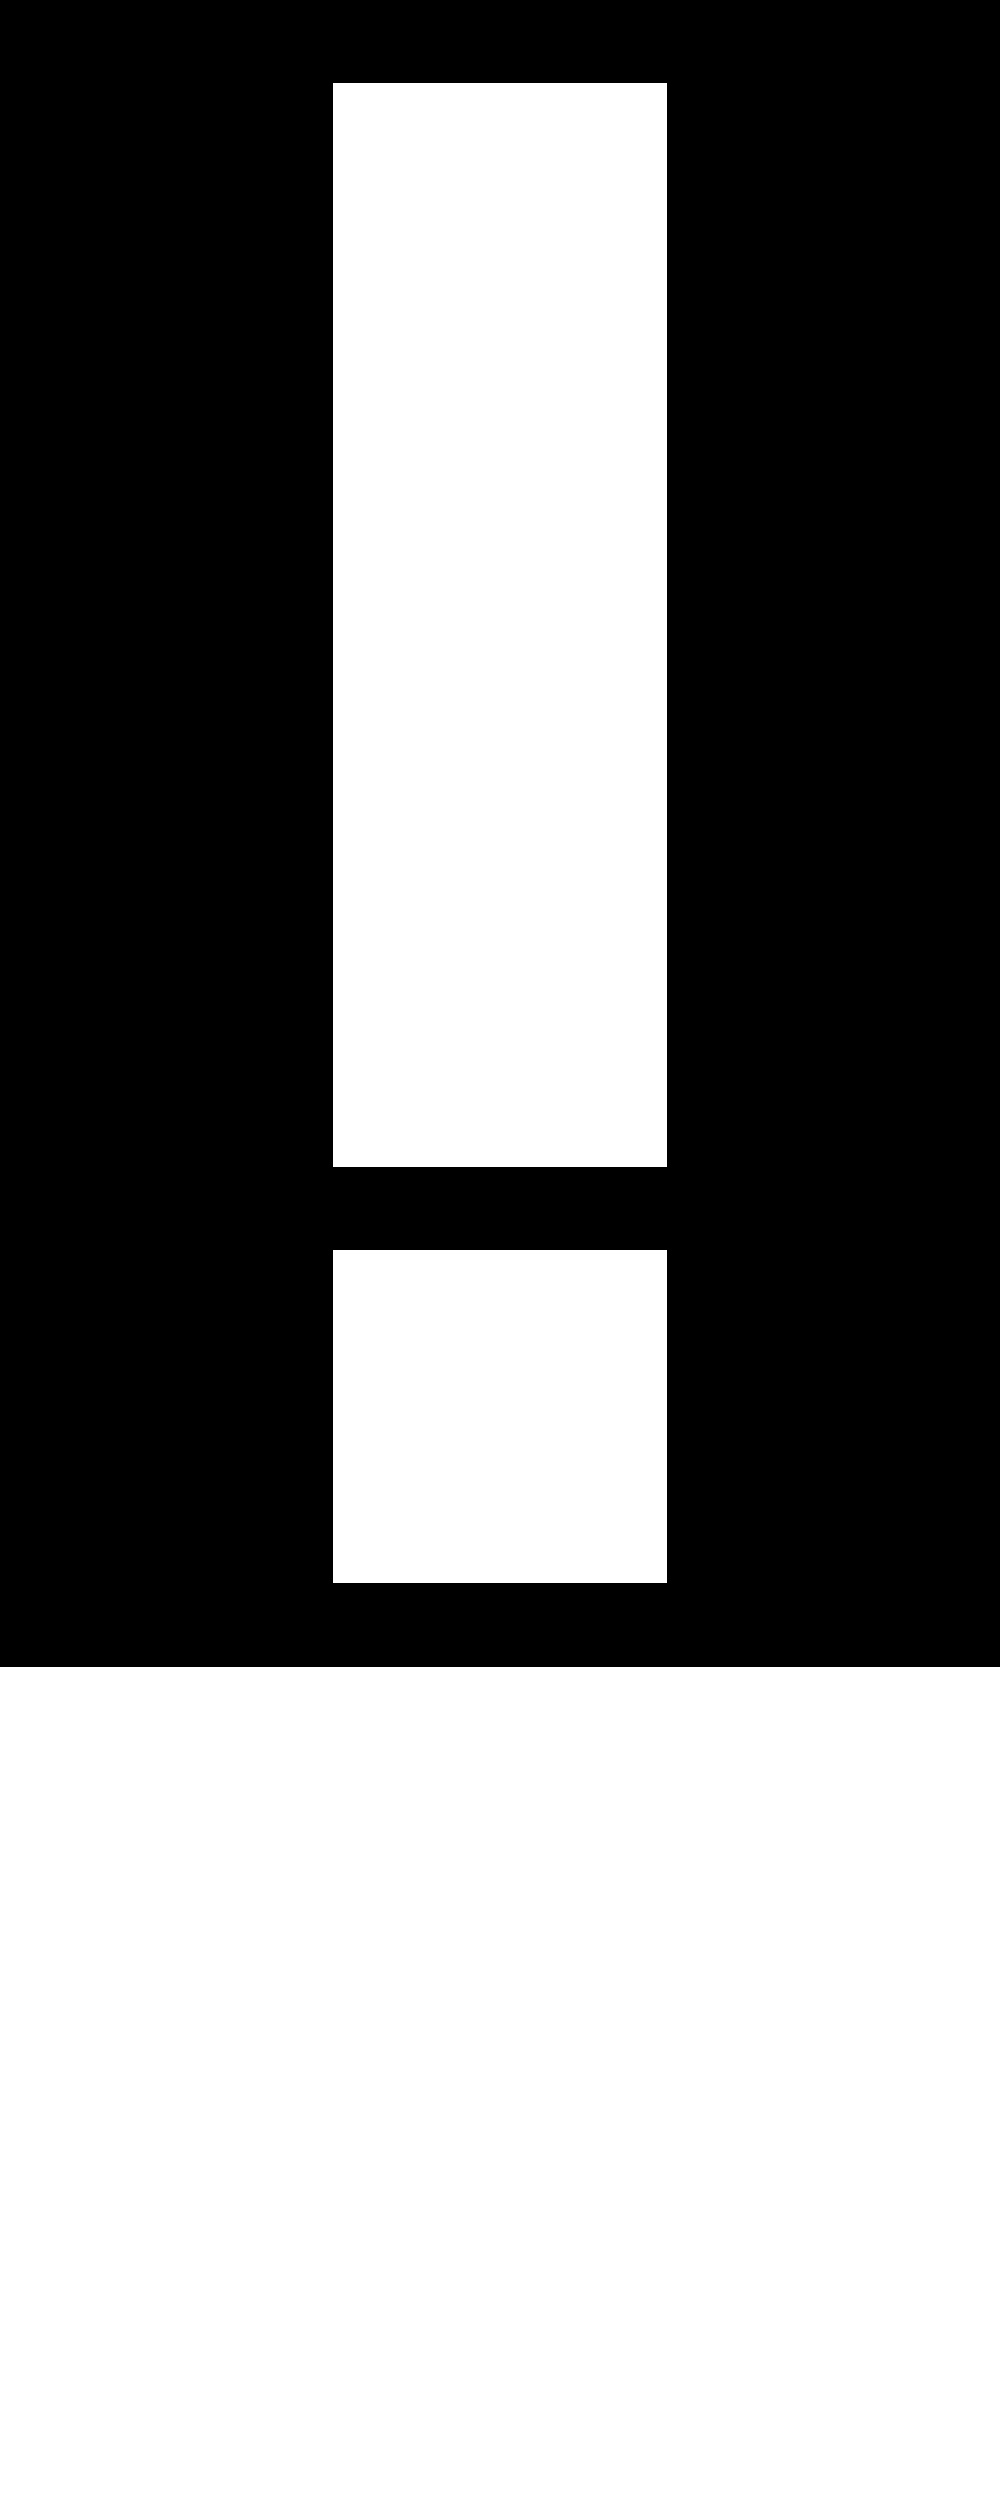
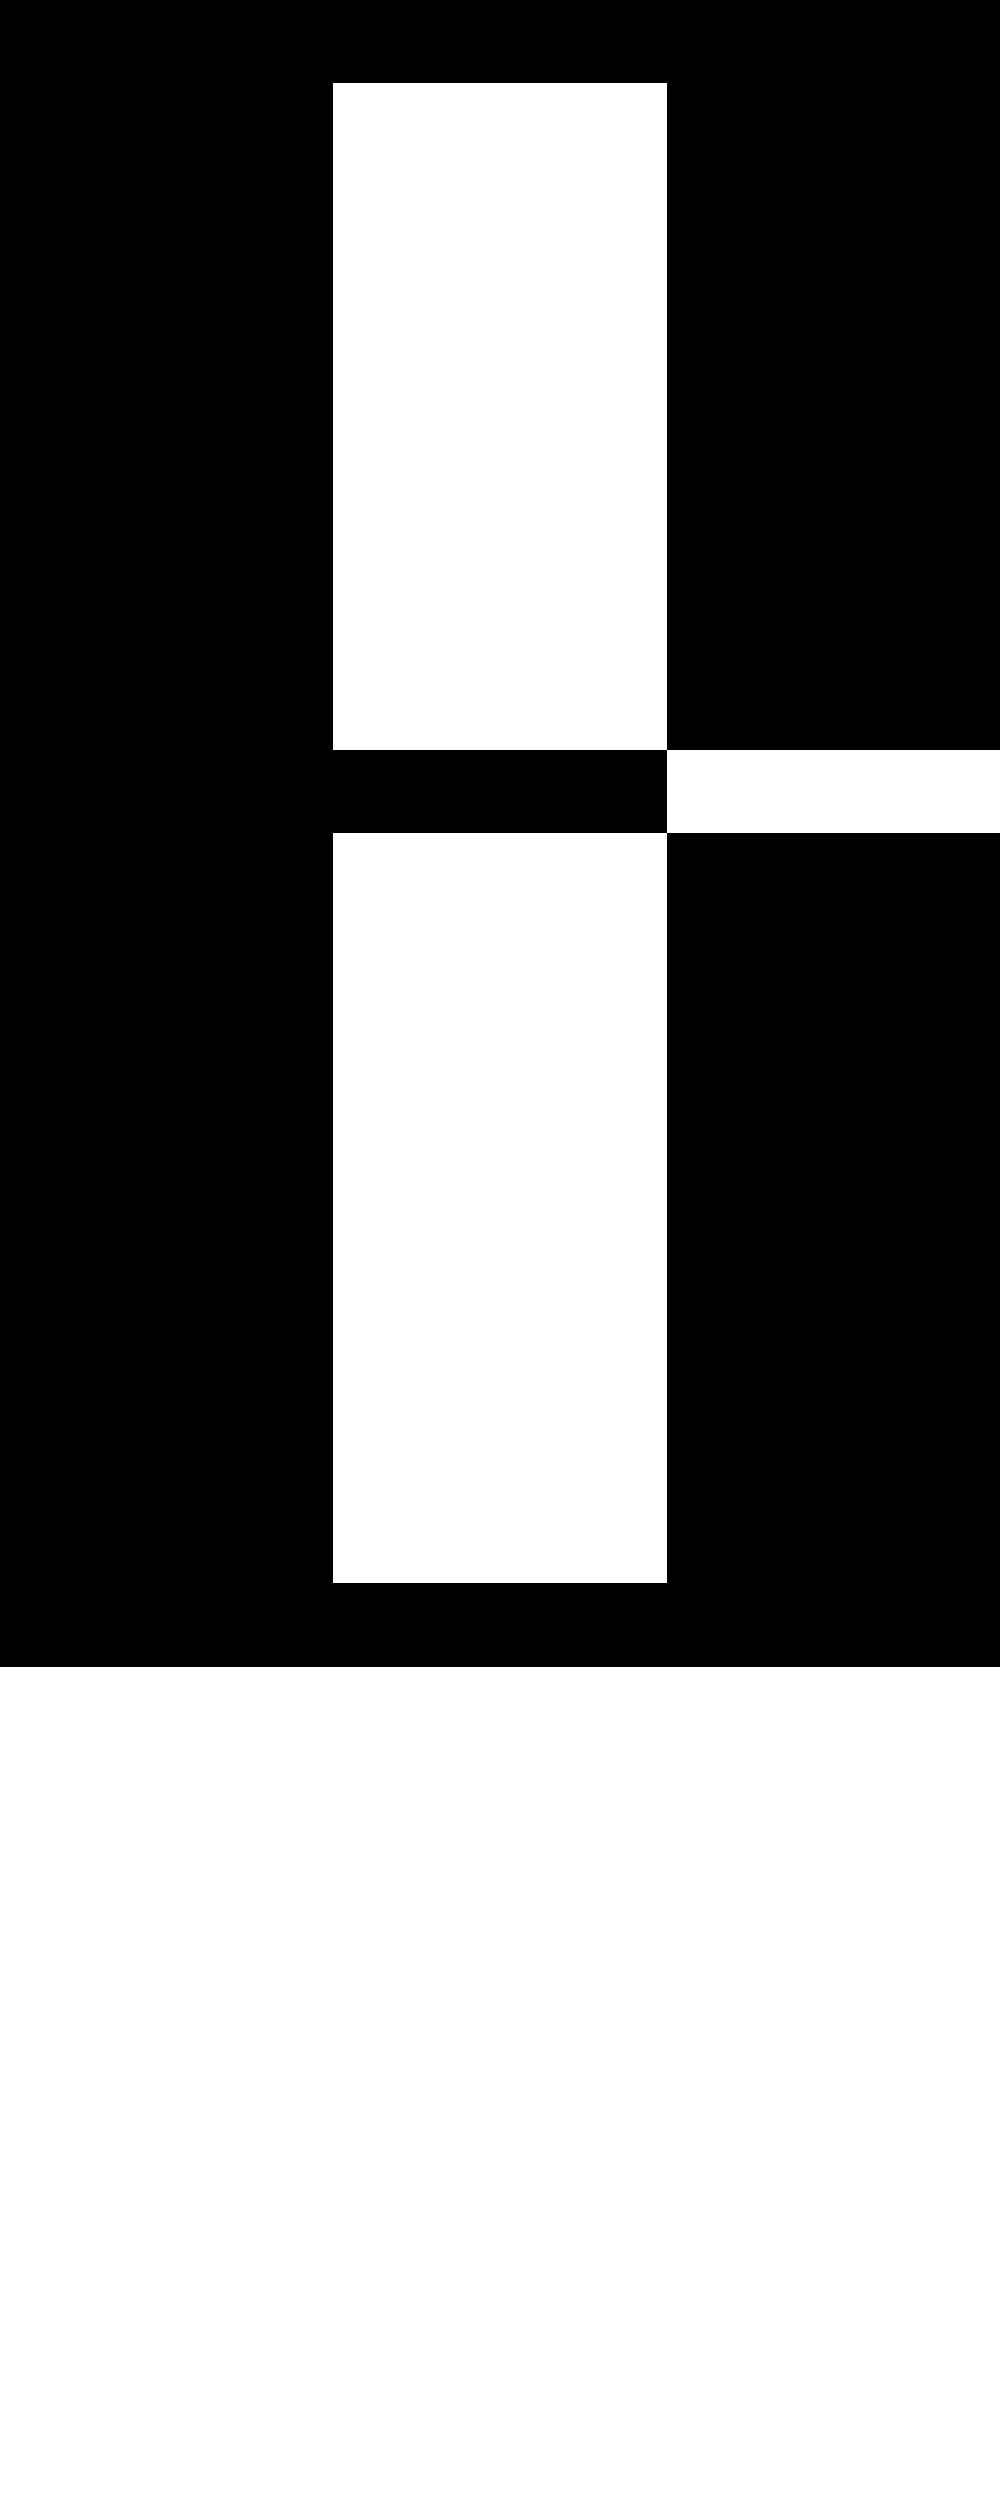
- <svg xmlns="http://www.w3.org/2000/svg" viewBox="0 0 12 30" width="12" height="30" shape-rendering="crispEdges">
+ <svg xmlns="http://www.w3.org/2000/svg" viewBox="0 0 12 30" width="12" height="30" shape-rendering="crispEdges" data-char="B" data-codepoint="U+0042">
  <g>
-     <polygon class="B" points="0,0 4,0 4,20 0,20" />
-     <polygon class="B" points="0,0 12,0 12,1 0,1" />
-     <polygon class="B" points="0,14 12,14 12,15 0,15" />
-     <polygon class="B" points="0,19 12,19 12,20 0,20" />
-     <polygon class="B" points="8,1 12,1 12,14 8,14" />
-     <polygon class="B" points="8,15 12,15 12,19 8,19" />
+     <polygon class="glyph glyph-u0042" points="0,0 12,0 12,1 0,1" />
+     <polygon class="glyph glyph-u0042" points="0,1 4,1 4,9 0,9" />
+     <polygon class="glyph glyph-u0042" points="8,1 12,1 12,9 8,9" />
+     <polygon class="glyph glyph-u0042" points="0,9 8,9 8,10 0,10" />
+     <polygon class="glyph glyph-u0042" points="0,10 4,10 4,19 0,19" />
+     <polygon class="glyph glyph-u0042" points="8,10 12,10 12,19 8,19" />
+     <polygon class="glyph glyph-u0042" points="0,19 12,19 12,20 0,20" />
  </g>
</svg>
